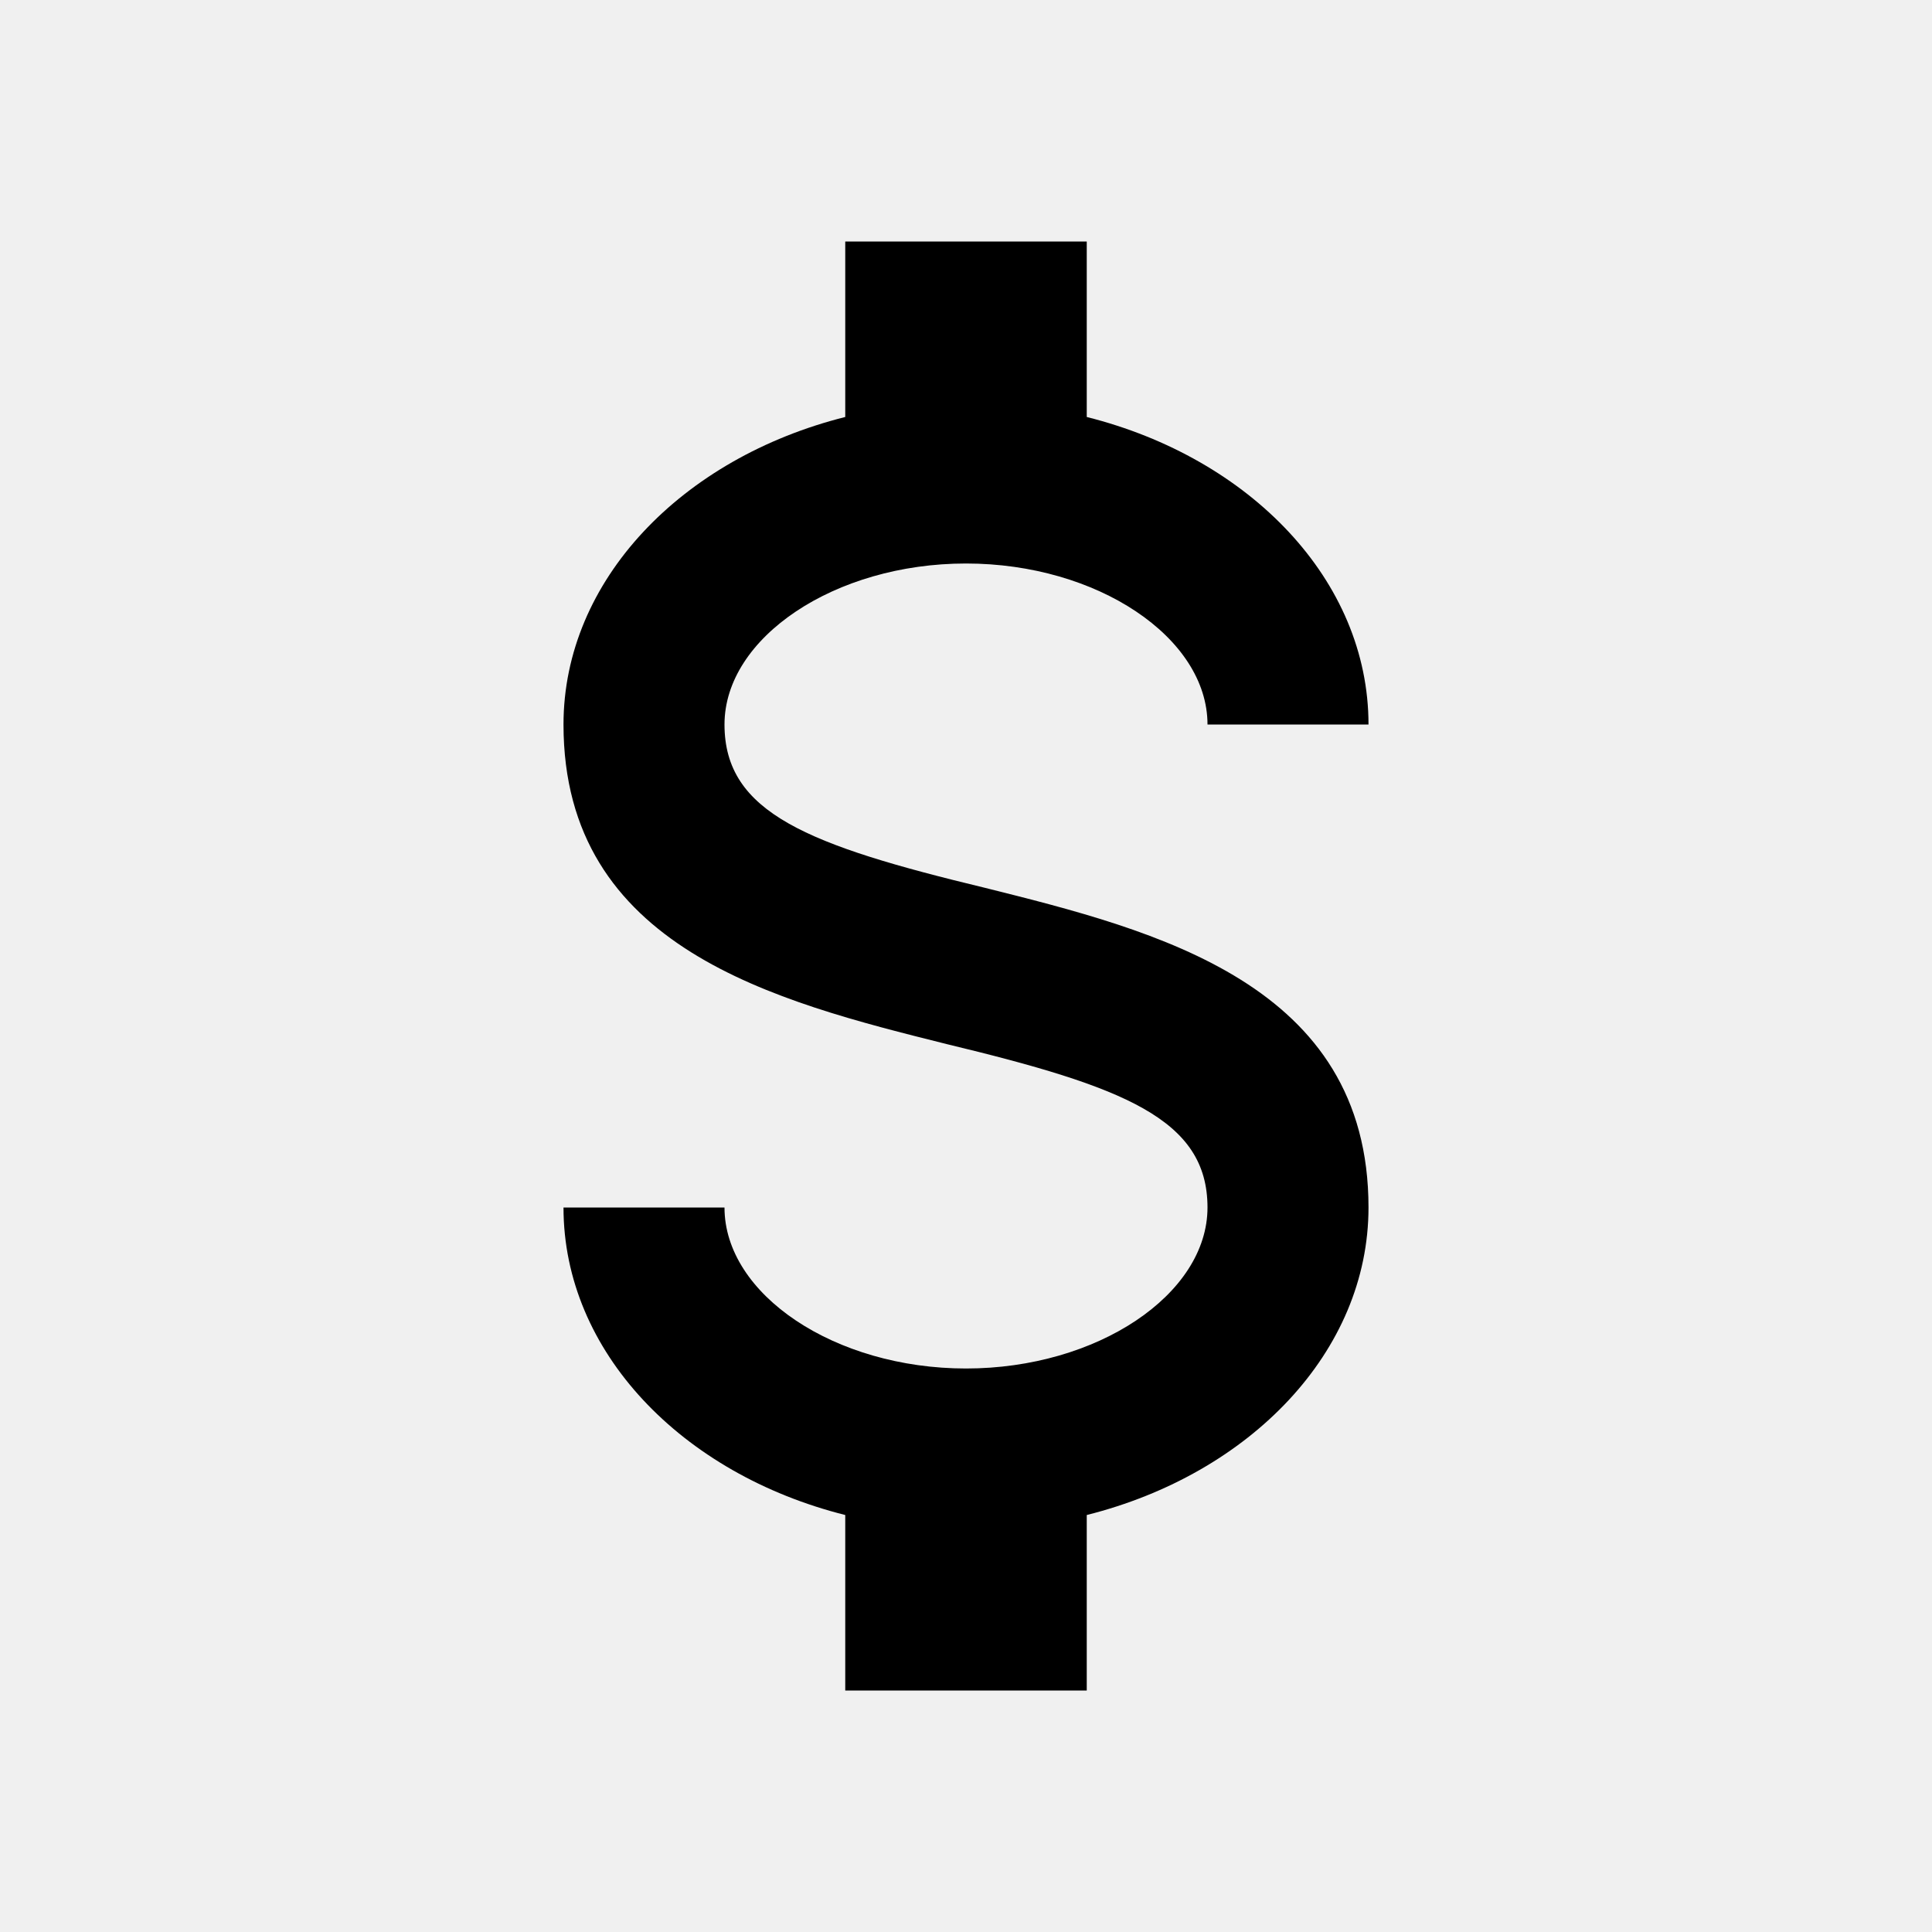
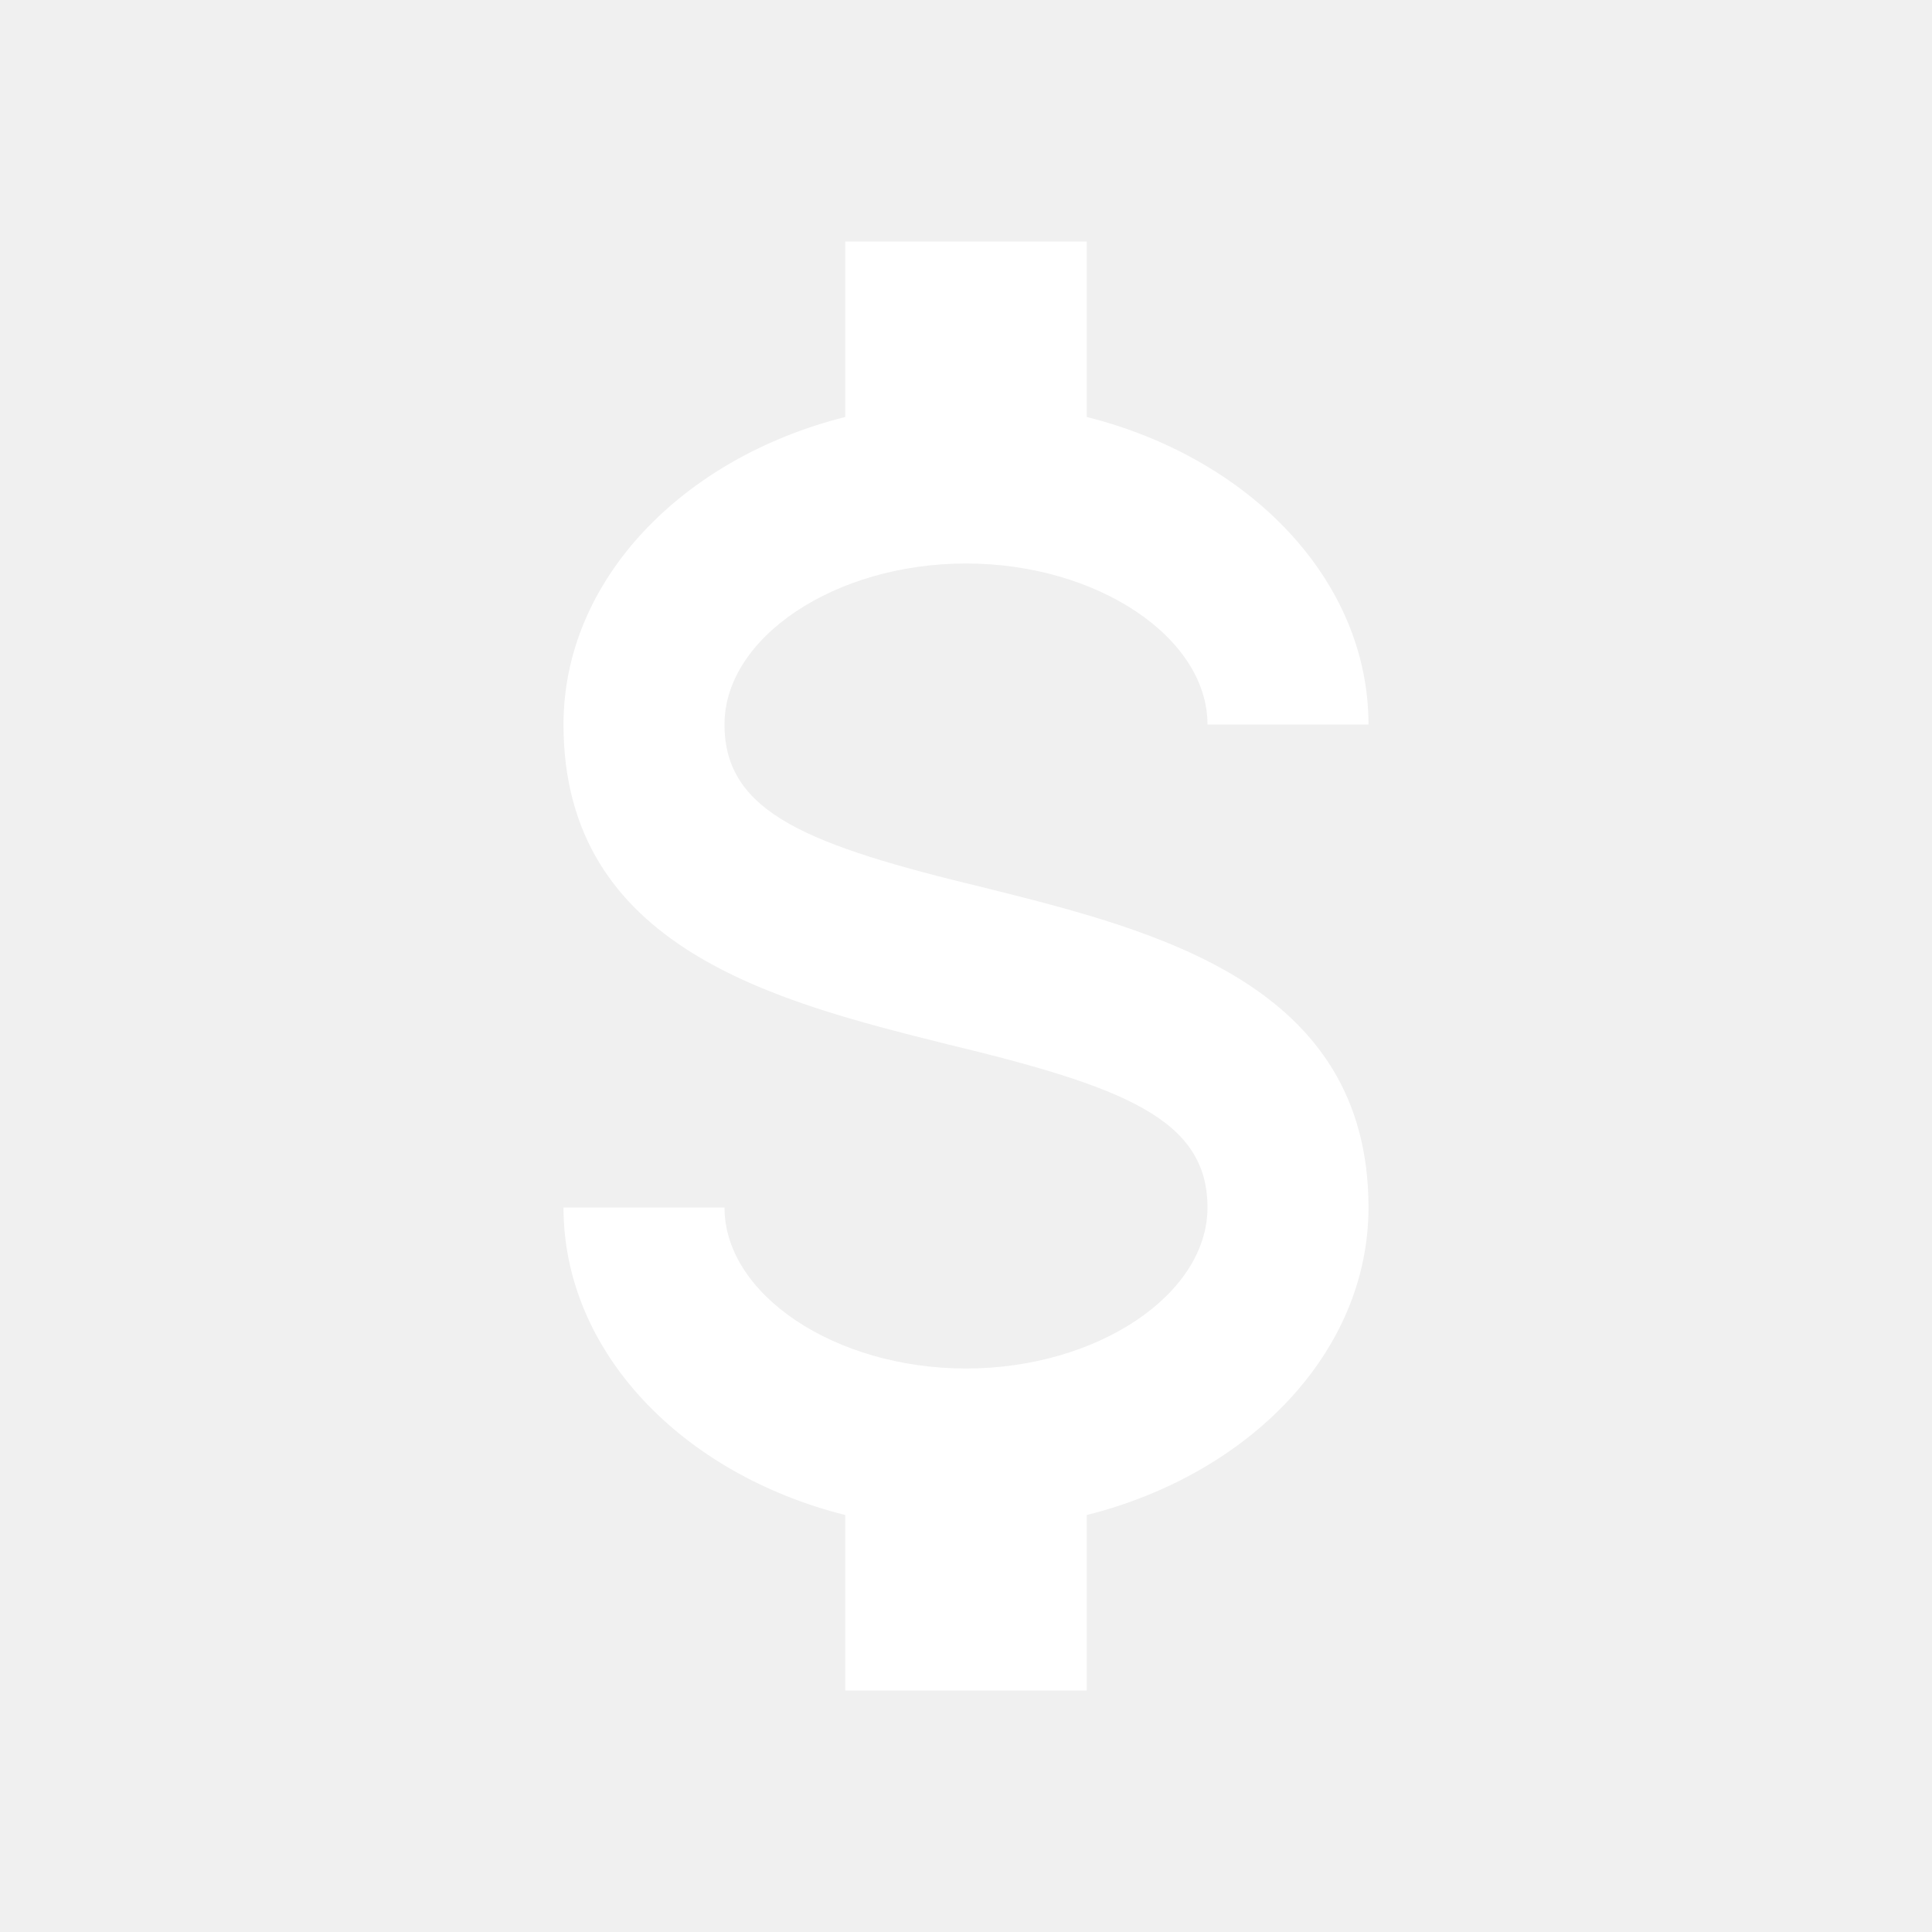
<svg xmlns="http://www.w3.org/2000/svg" version="1.1" width="24" height="24" viewBox="0 0 24 24">
-   <path d="M7,15H9C9,16.08 10.37,17 12,17C13.63,17 15,16.08 15,15C15,13.9 13.96,13.5 11.76,12.97C9.64,12.44 7,11.78 7,9C7,7.21 8.47,5.69 10.5,5.18V3H13.5V5.18C15.53,5.69 17,7.21 17,9H15C15,7.92 13.63,7 12,7C10.37,7 9,7.92 9,9C9,10.1 10.04,10.5 12.24,11.03C14.36,11.56 17,12.22 17,15C17,16.79 15.53,18.31 13.5,18.82V21H10.5V18.82C8.47,18.31 7,16.79 7,15Z" />
+   <path fill="#FFFFFF" d="M7,15H9C9,16.08 10.37,17 12,17C13.63,17 15,16.08 15,15C15,13.9 13.96,13.5 11.76,12.97C9.64,12.44 7,11.78 7,9C7,7.21 8.47,5.69 10.5,5.18V3H13.5V5.18C15.53,5.69 17,7.21 17,9H15C15,7.92 13.63,7 12,7C10.37,7 9,7.92 9,9C9,10.1 10.04,10.5 12.24,11.03C14.36,11.56 17,12.22 17,15C17,16.79 15.53,18.31 13.5,18.82V21H10.5V18.82C8.47,18.31 7,16.79 7,15Z" />
</svg>
